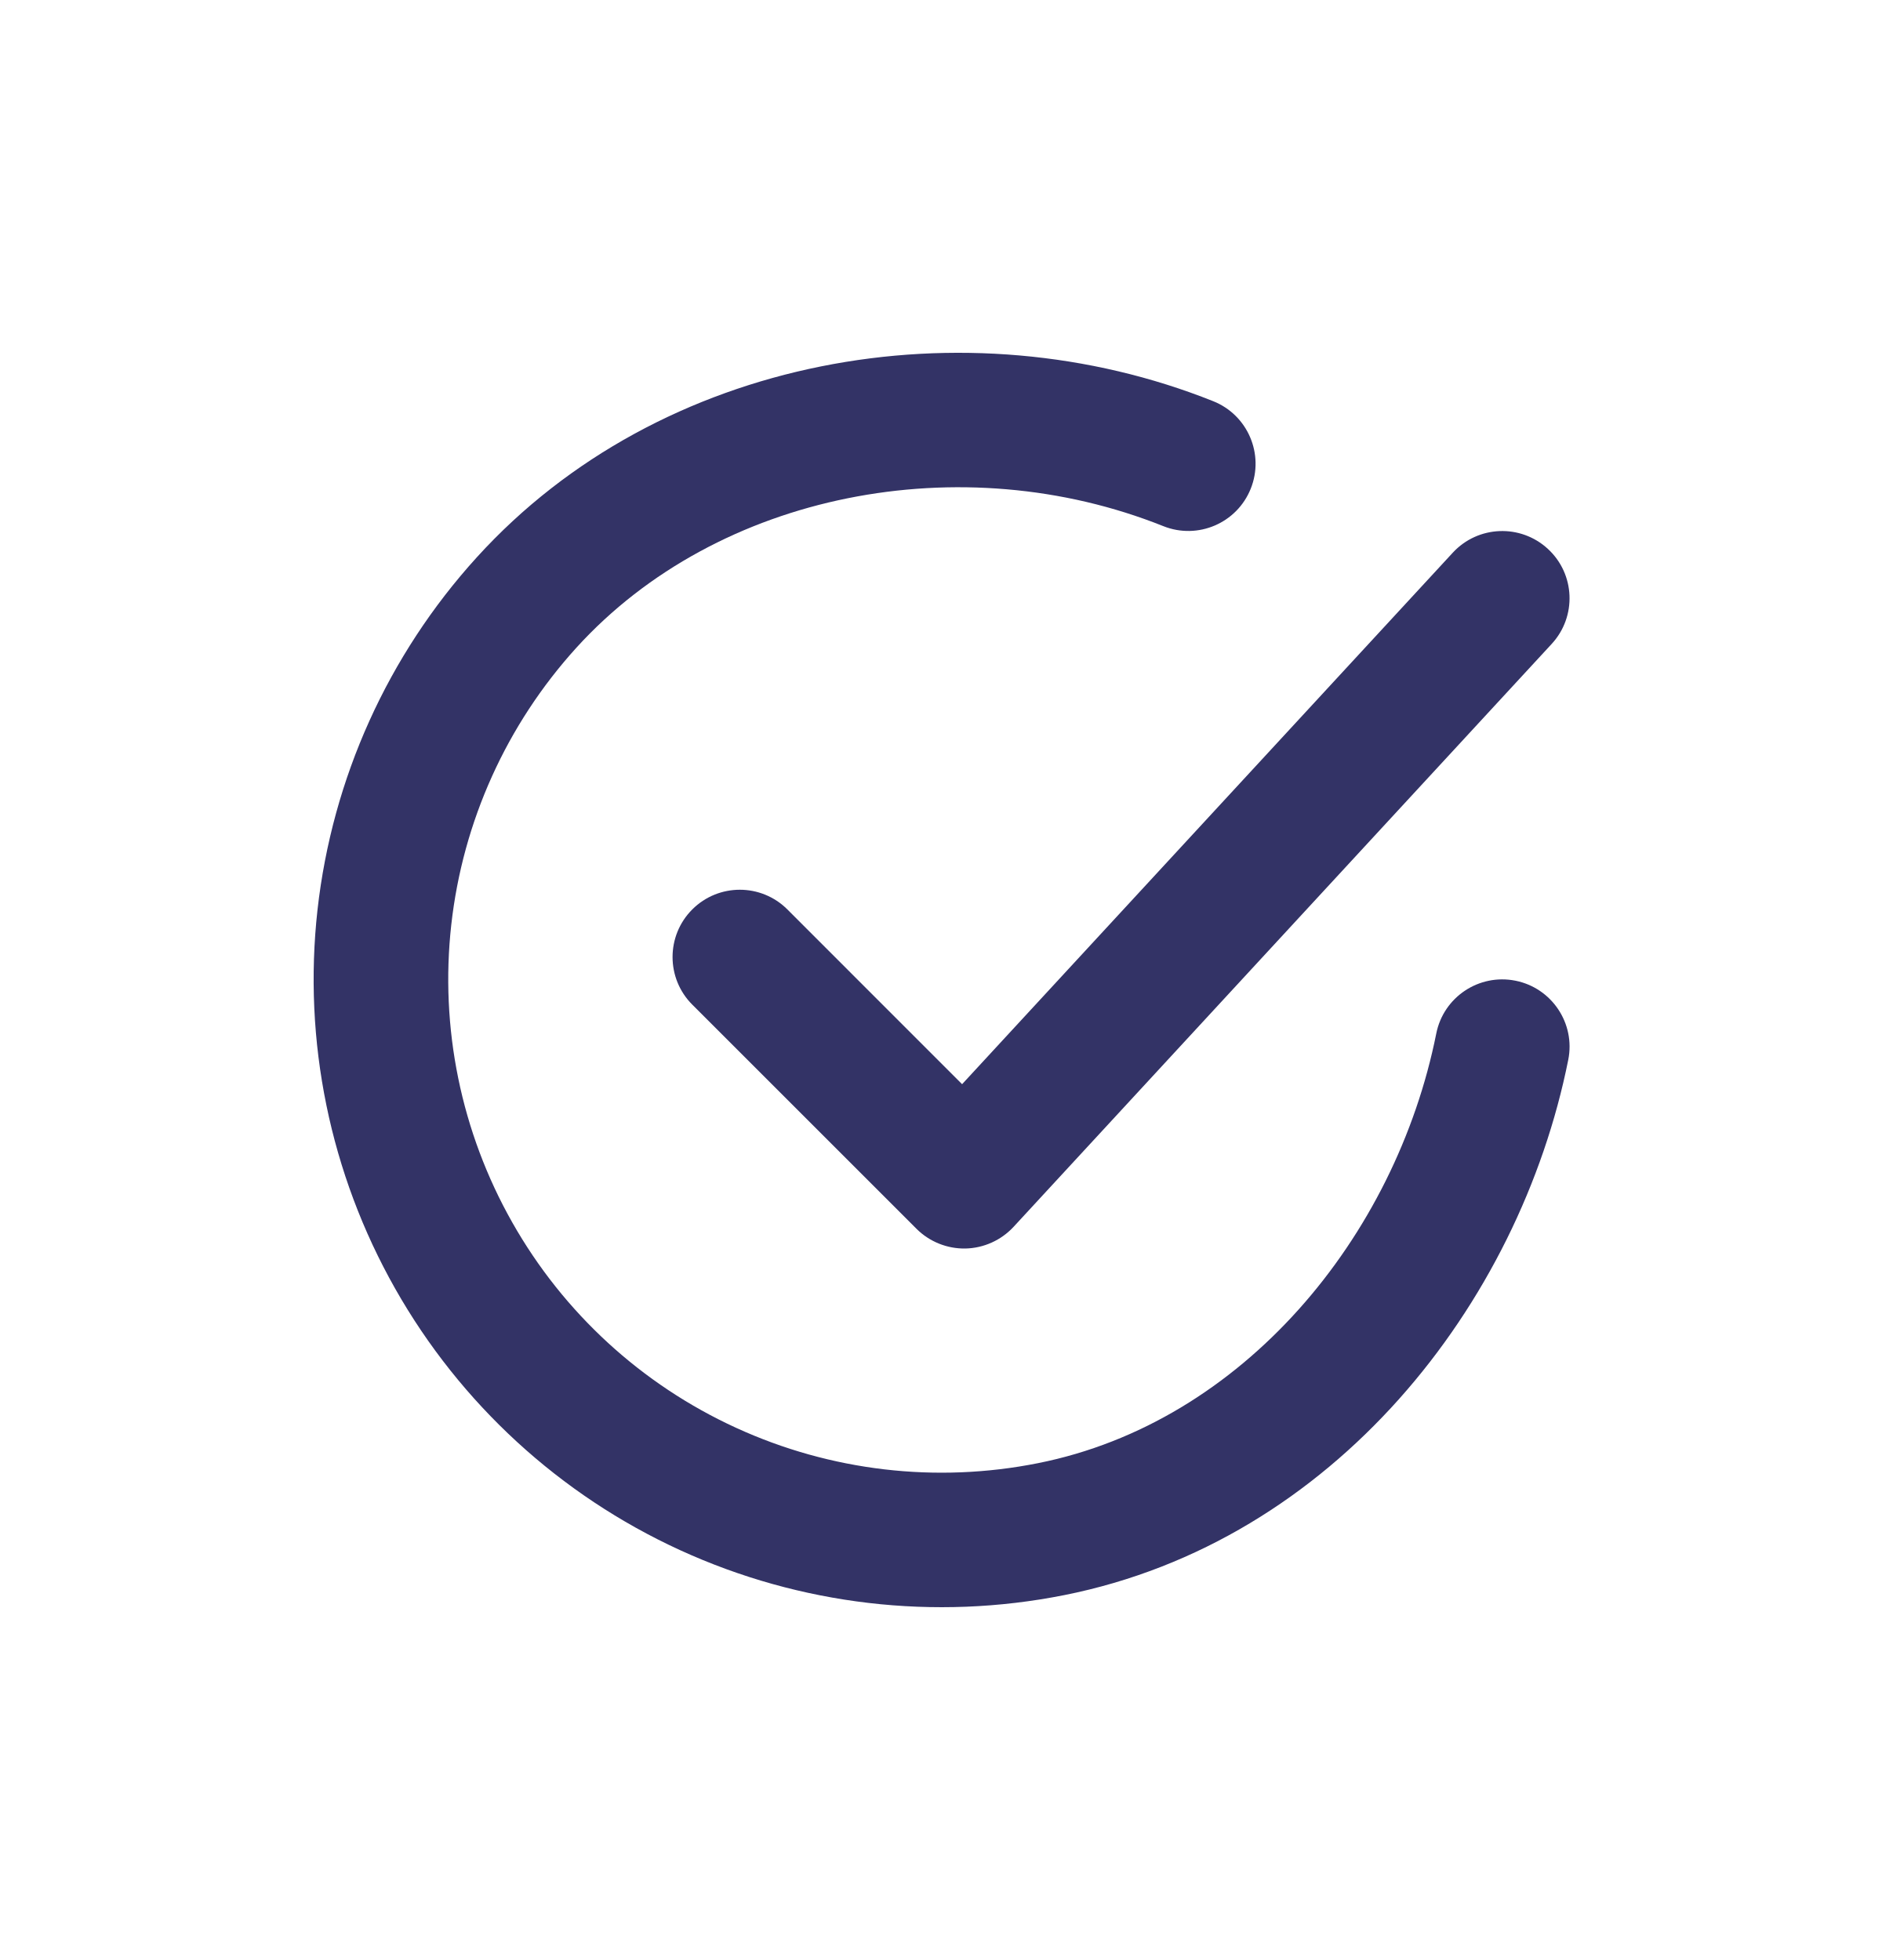
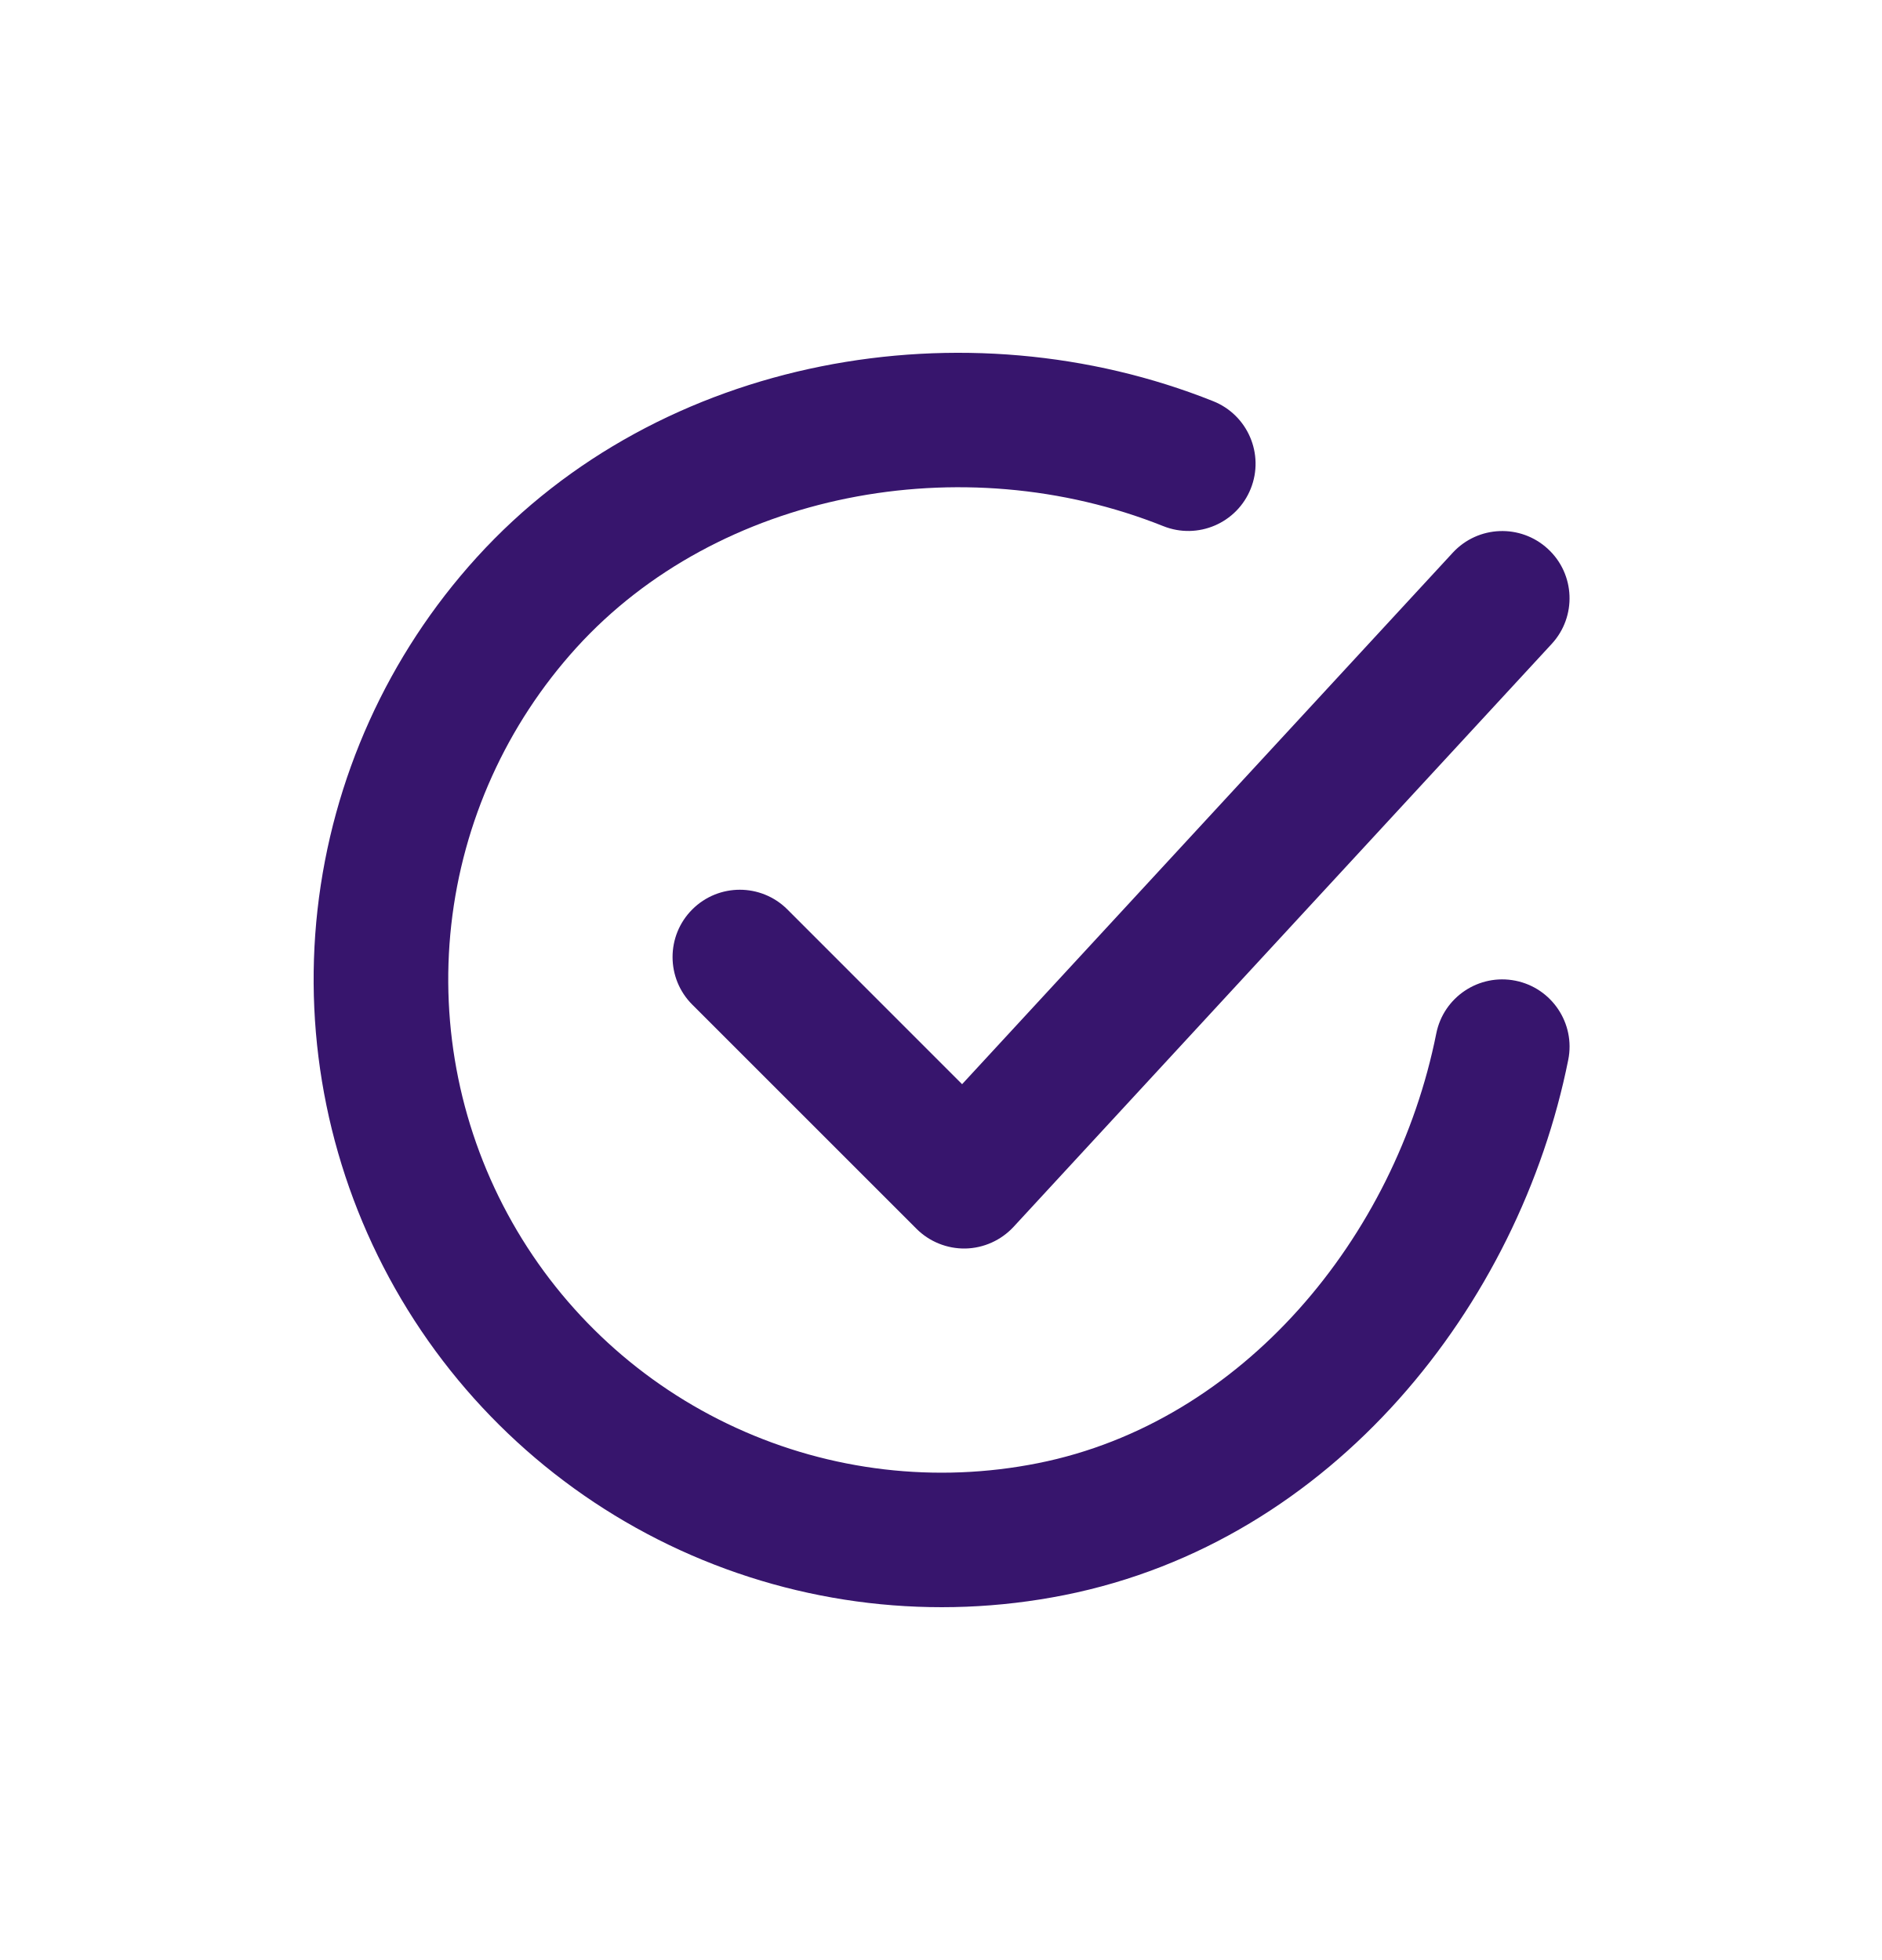
<svg xmlns="http://www.w3.org/2000/svg" width="24" height="25" viewBox="0 0 24 25" fill="none">
-   <path fill-rule="evenodd" clip-rule="evenodd" d="M14.835 6.711C12.271 5.686 9.159 6.271 7.35 8.262L7.35 8.262C6.46 9.243 5.902 10.479 5.755 11.794C5.608 13.11 5.88 14.439 6.532 15.591C7.184 16.744 8.183 17.661 9.387 18.212C10.591 18.764 11.938 18.922 13.236 18.663L13.236 18.663C15.849 18.143 17.797 15.781 18.316 13.182C18.409 12.717 18.861 12.416 19.326 12.509C19.79 12.602 20.092 13.054 19.999 13.518C19.375 16.639 17.009 19.662 13.571 20.346C11.918 20.675 10.204 20.474 8.672 19.772C7.14 19.07 5.869 17.903 5.039 16.436C4.209 14.97 3.862 13.279 4.049 11.604C4.237 9.929 4.947 8.356 6.08 7.109M6.08 7.109C8.422 4.53 12.317 3.856 15.473 5.118C15.912 5.294 16.126 5.794 15.95 6.233C15.774 6.673 15.275 6.887 14.835 6.711" fill="#333366" />
-   <path fill-rule="evenodd" clip-rule="evenodd" d="M19.739 7.001C20.088 7.322 20.109 7.865 19.788 8.213L12.925 15.649C12.766 15.82 12.545 15.92 12.311 15.925C12.078 15.929 11.852 15.838 11.687 15.673L8.828 12.814C8.493 12.479 8.493 11.935 8.828 11.6C9.163 11.265 9.706 11.265 10.041 11.6L12.269 13.829L18.527 7.049C18.849 6.701 19.391 6.68 19.739 7.001Z" fill="#333366" />
+   <path fill-rule="evenodd" clip-rule="evenodd" d="M14.835 6.711C12.271 5.686 9.159 6.271 7.35 8.262L7.35 8.262C6.46 9.243 5.902 10.479 5.755 11.794C5.608 13.11 5.88 14.439 6.532 15.591C7.184 16.744 8.183 17.661 9.387 18.212C10.591 18.764 11.938 18.922 13.236 18.663L13.236 18.663C15.849 18.143 17.797 15.781 18.316 13.182C18.409 12.717 18.861 12.416 19.326 12.509C19.79 12.602 20.092 13.054 19.999 13.518C19.375 16.639 17.009 19.662 13.571 20.346C11.918 20.675 10.204 20.474 8.672 19.772C7.14 19.07 5.869 17.903 5.039 16.436C4.209 14.97 3.862 13.279 4.049 11.604C4.237 9.929 4.947 8.356 6.08 7.109M6.08 7.109C8.422 4.53 12.317 3.856 15.473 5.118C15.912 5.294 16.126 5.794 15.95 6.233C15.774 6.673 15.275 6.887 14.835 6.711" fill="#37156D" />
+   <path fill-rule="evenodd" clip-rule="evenodd" d="M19.739 7.001C20.088 7.322 20.109 7.865 19.788 8.213L12.925 15.649C12.766 15.82 12.545 15.92 12.311 15.925C12.078 15.929 11.852 15.838 11.687 15.673L8.828 12.814C8.493 12.479 8.493 11.935 8.828 11.6C9.163 11.265 9.706 11.265 10.041 11.6L12.269 13.829L18.527 7.049C18.849 6.701 19.391 6.68 19.739 7.001Z" fill="#37156D" />
</svg>
